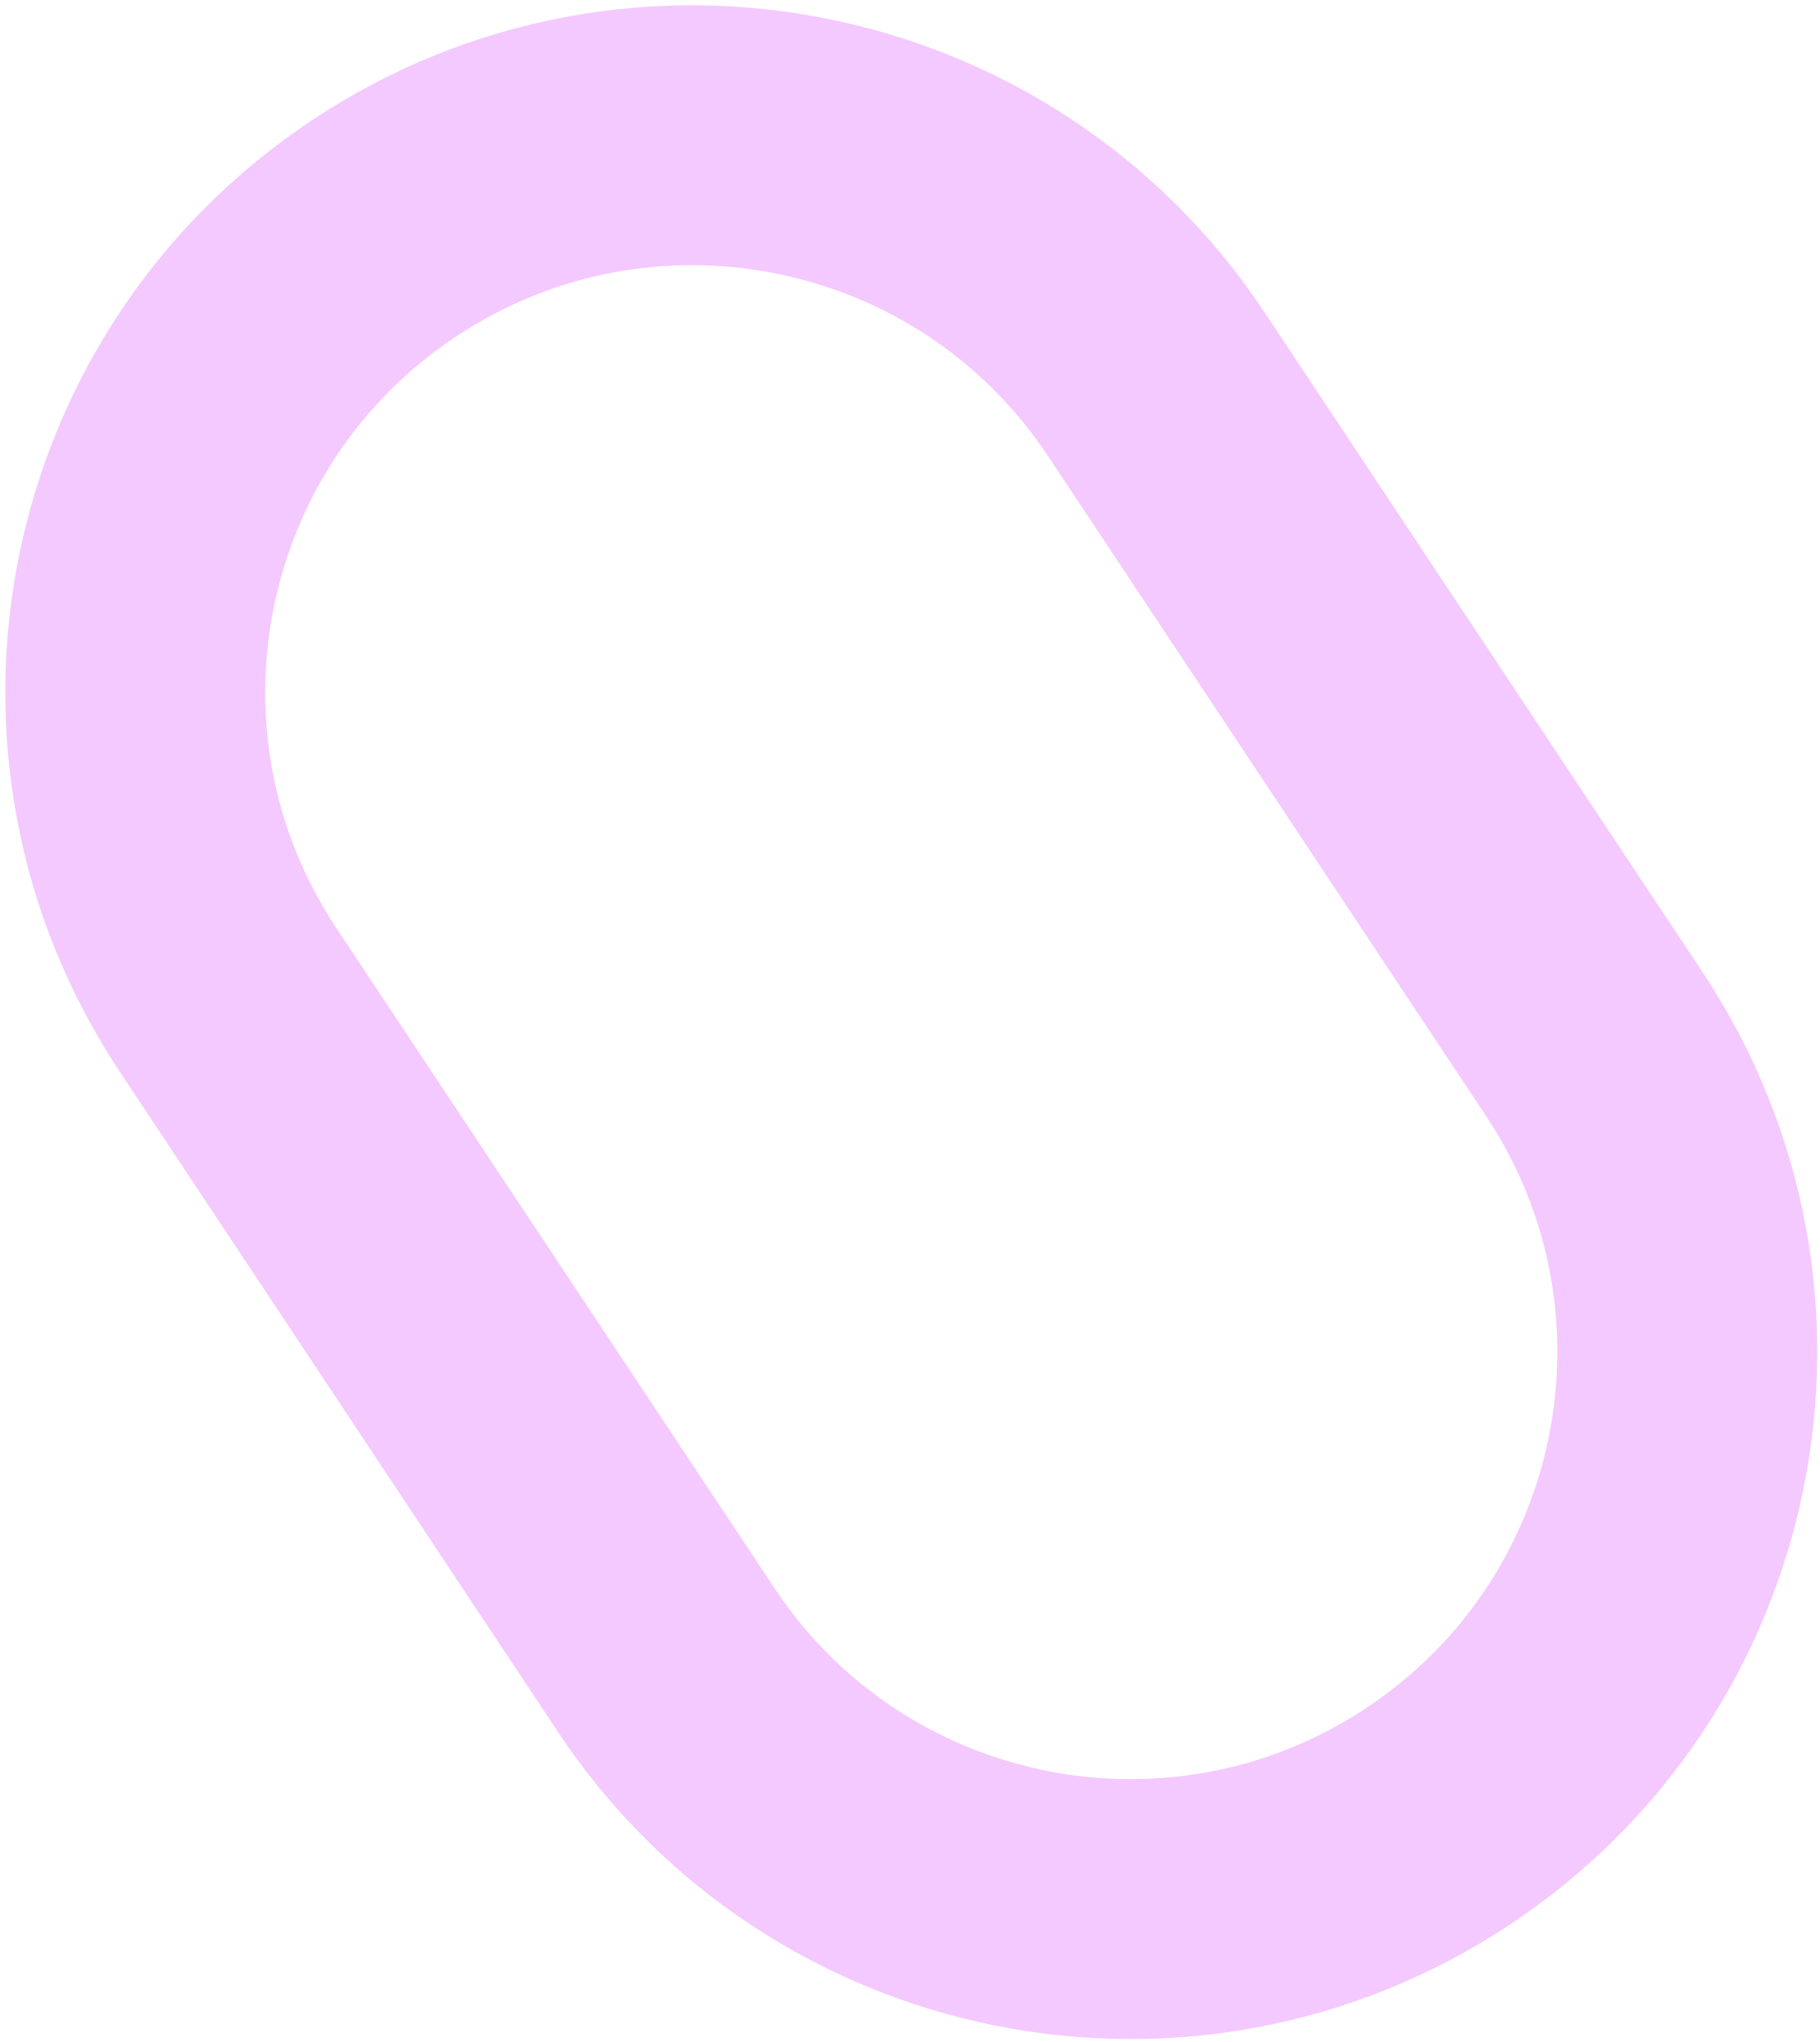
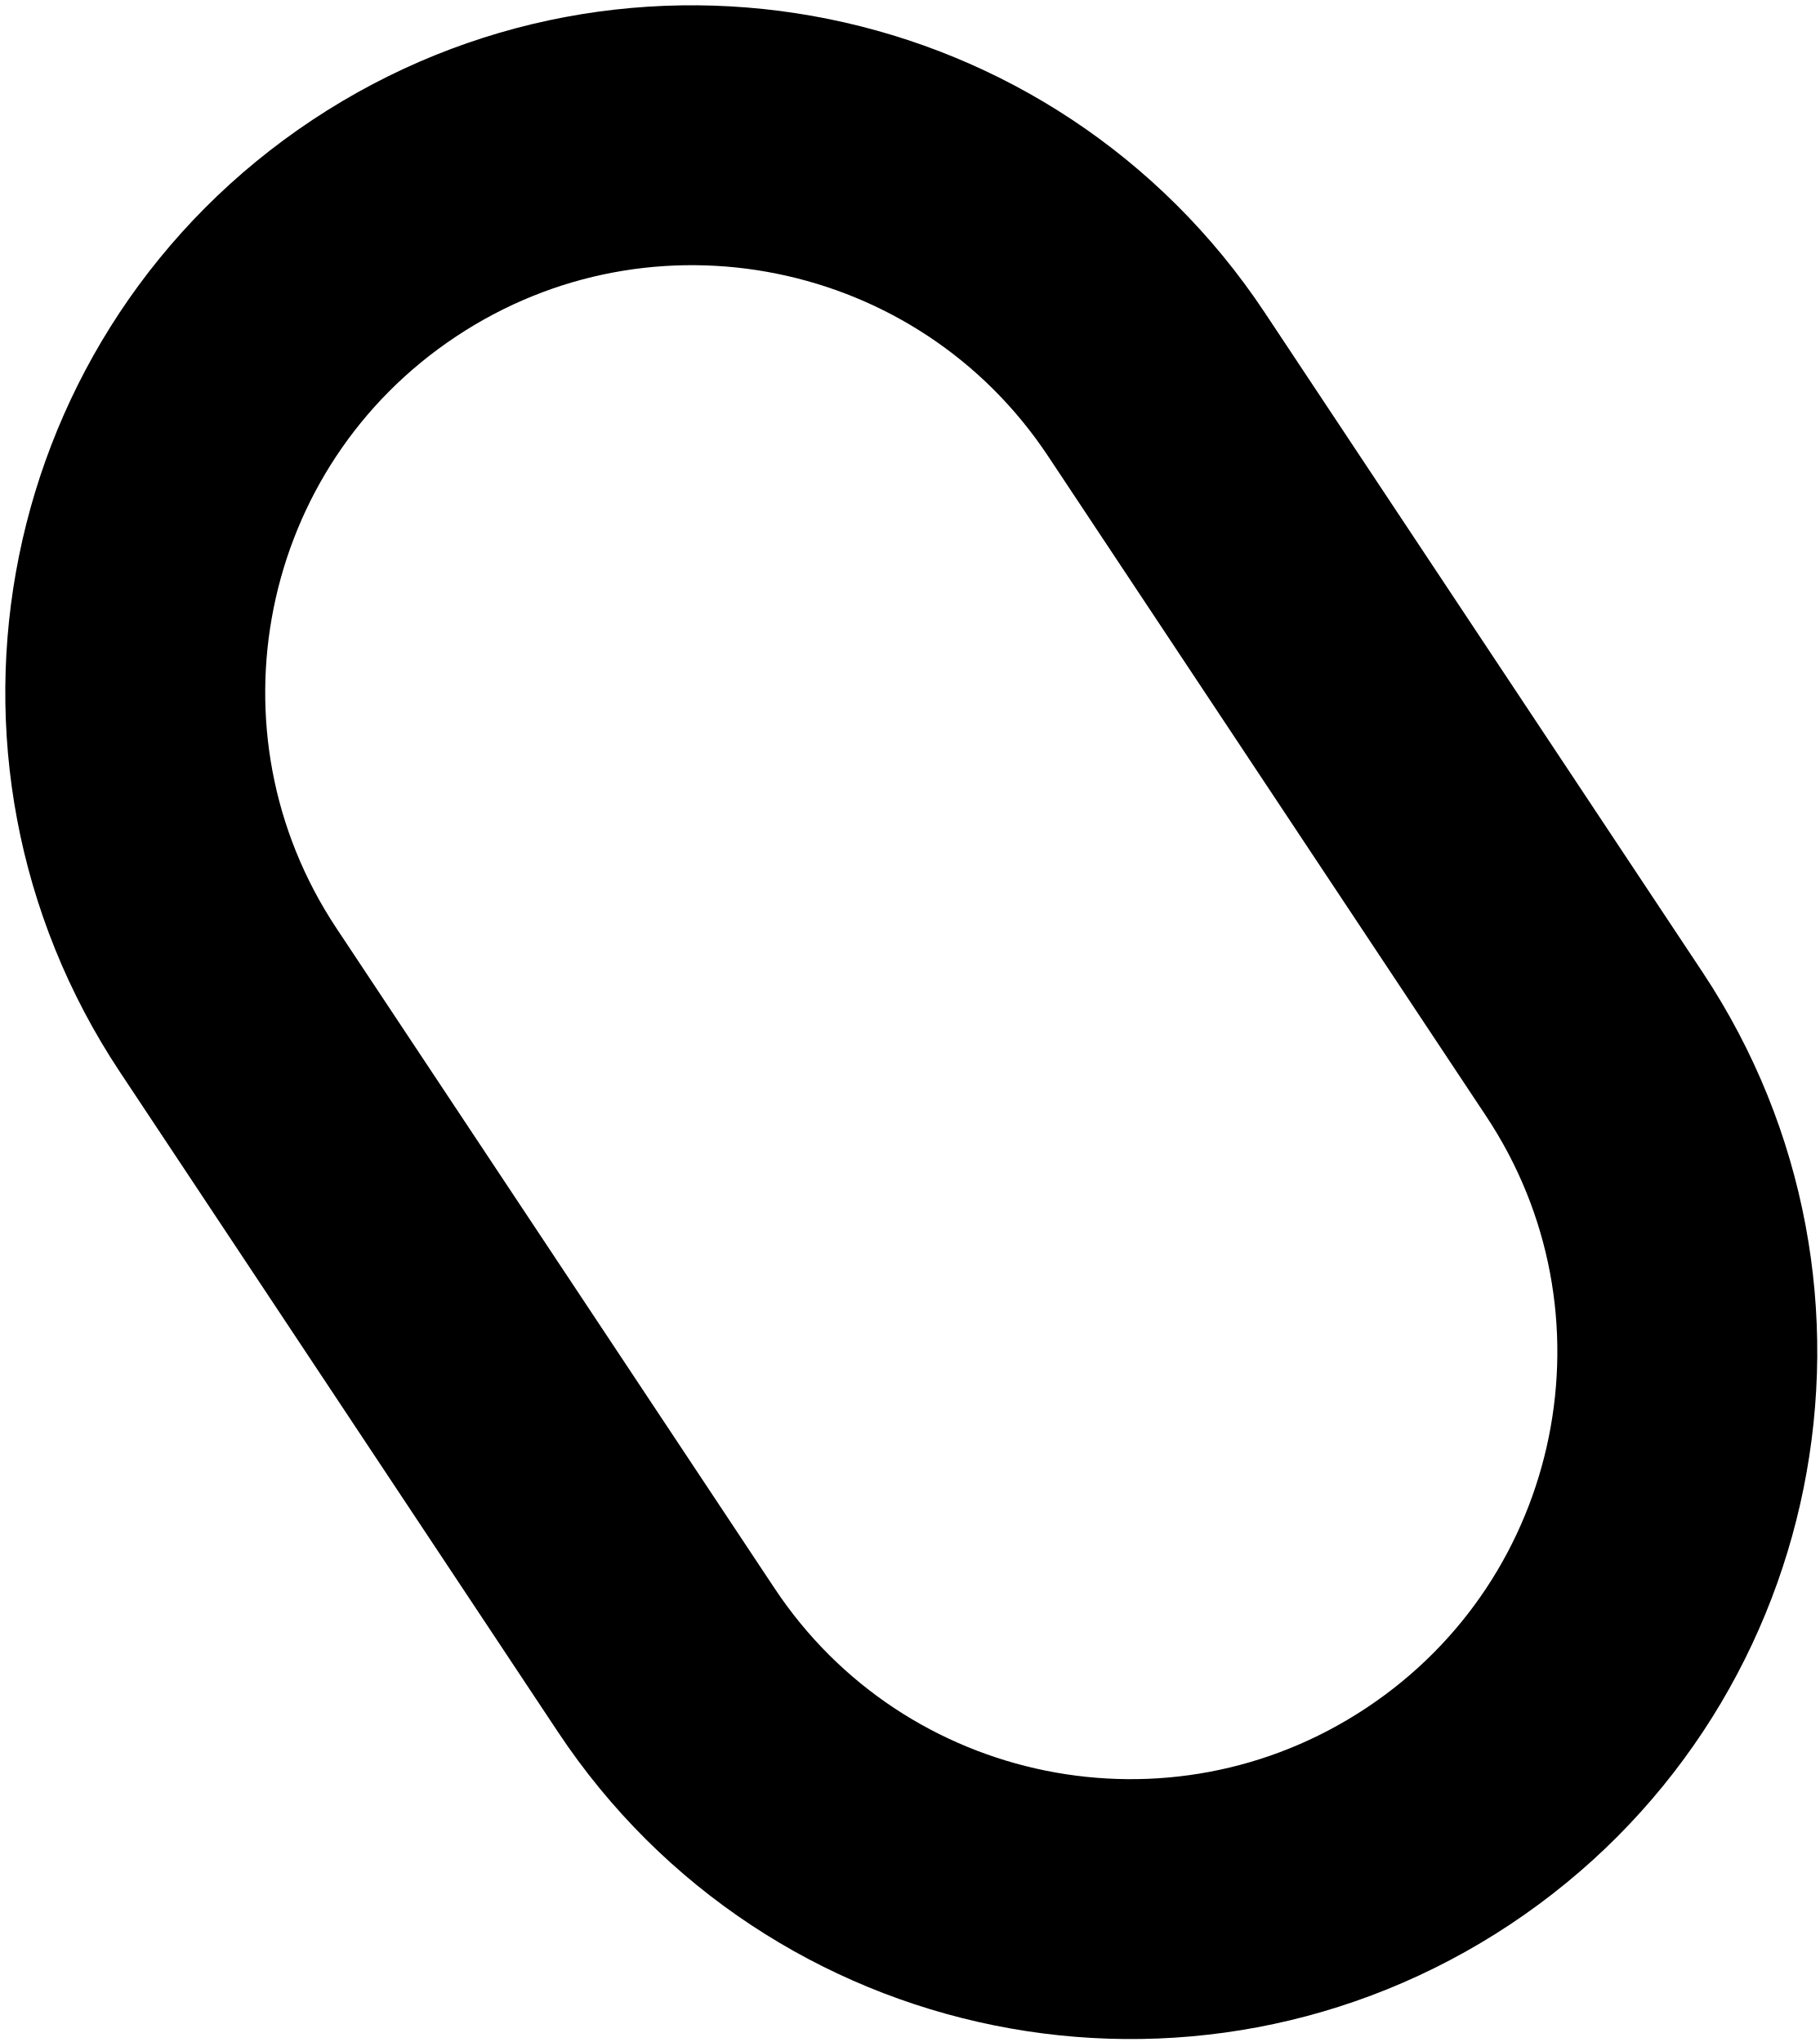
<svg xmlns="http://www.w3.org/2000/svg" width="147" height="165" viewBox="0 0 147 165" fill="none">
-   <rect x="-6.445" y="43.322" width="90" height="154" rx="45" transform="rotate(-33.571 -6.4452 43.3221)" stroke="#F4C9FF" stroke-width="21" />
+   <rect x="-6.445" y="43.322" width="90" height="154" rx="45" transform="rotate(-33.571 -6.4452 43.3221)" stroke="currentColor" stroke-width="21" />
</svg>
